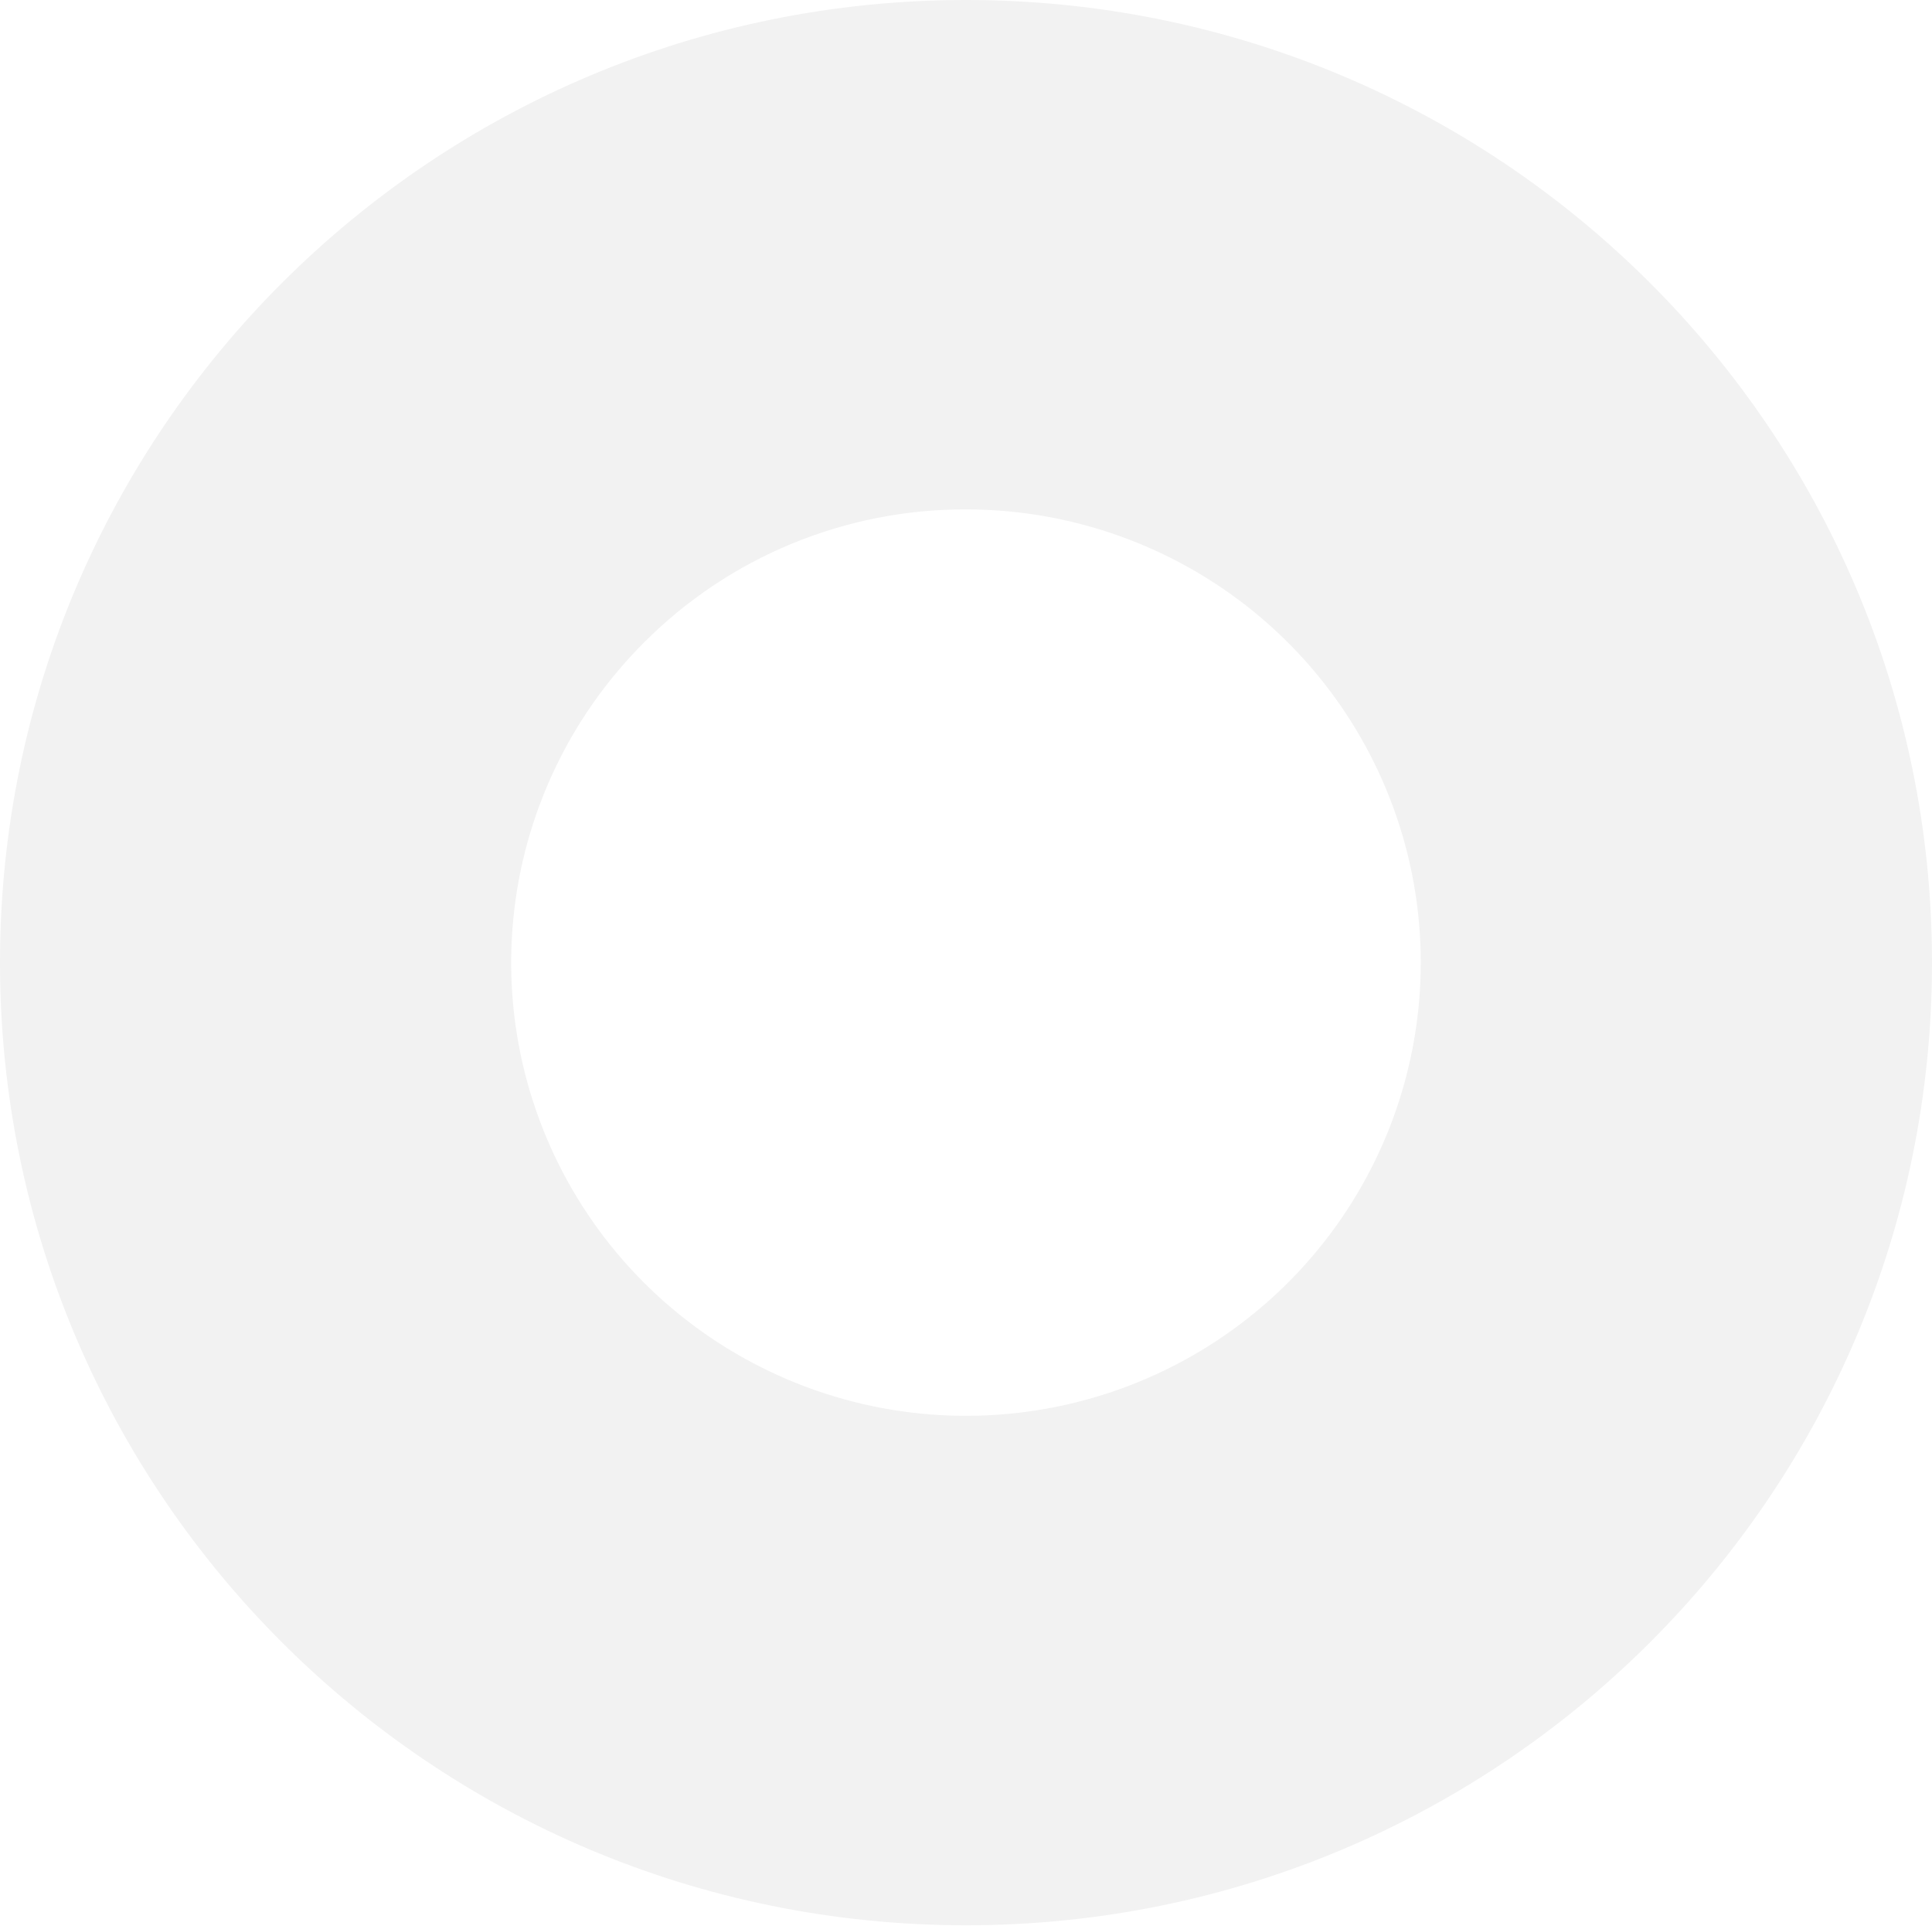
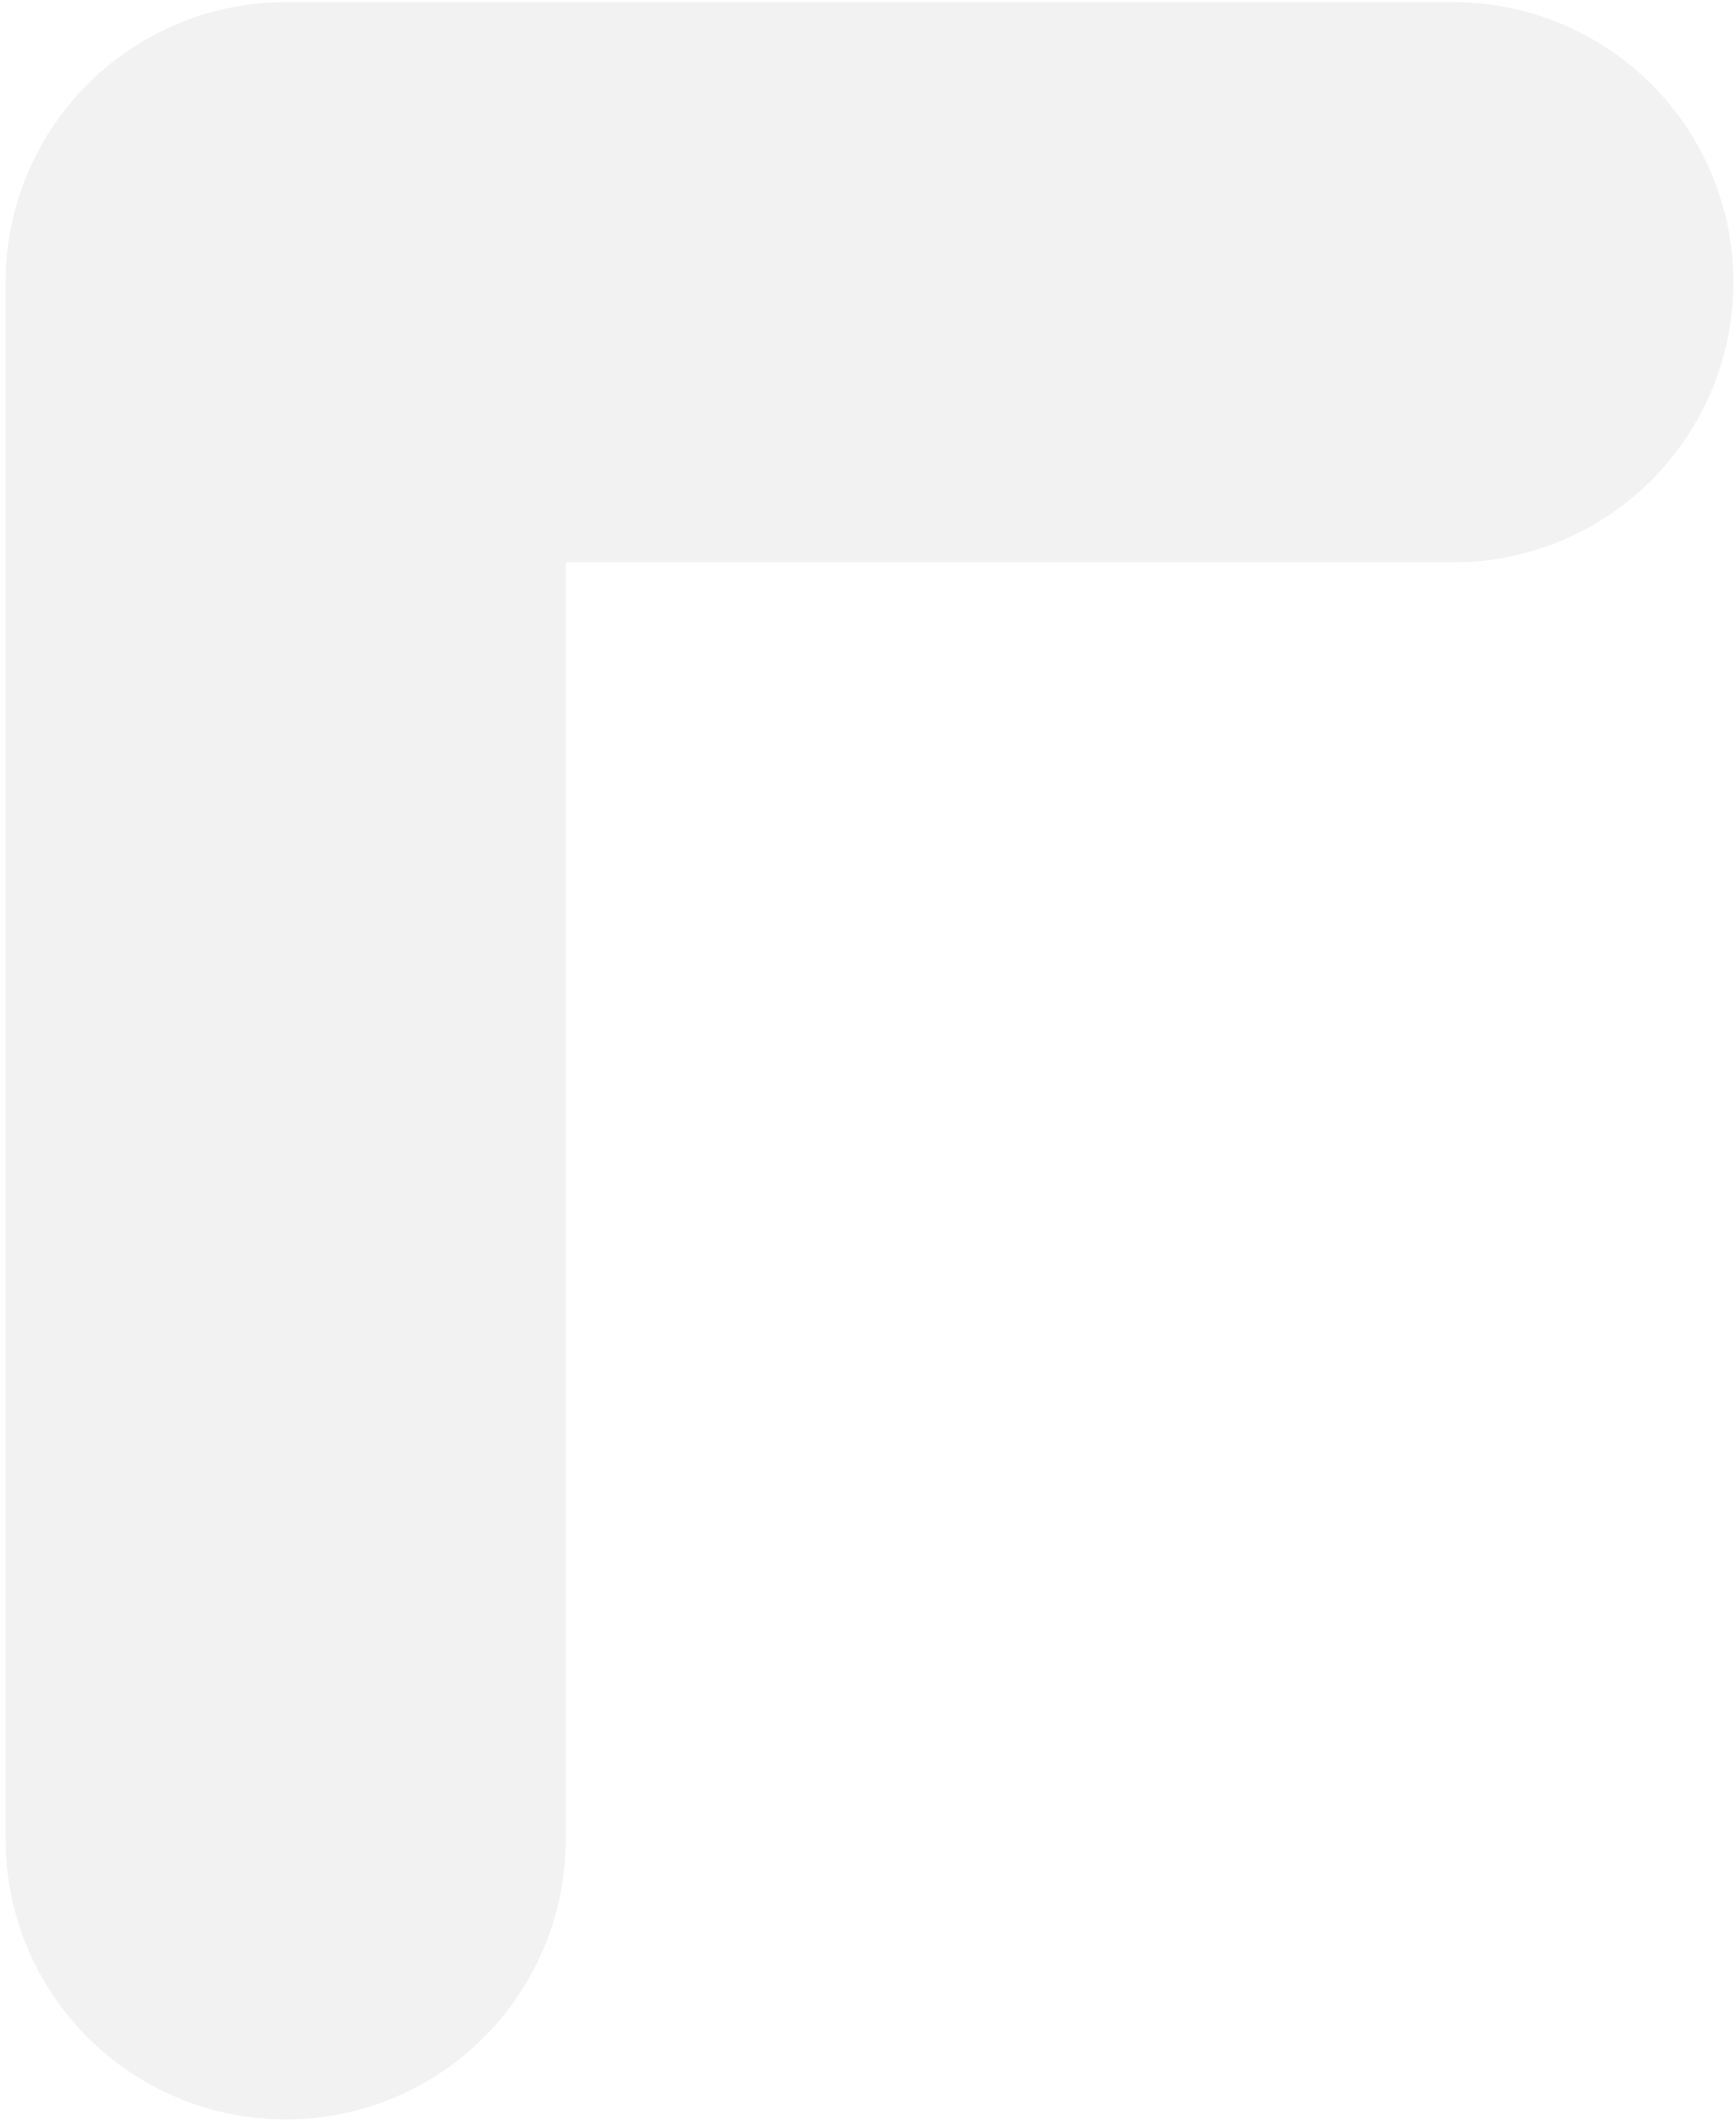
- <svg xmlns="http://www.w3.org/2000/svg" width="280" height="279" viewBox="0 0 280 279" fill="none">
-   <path d="M140.004 73.819C155.253 73.821 170.029 79.091 181.816 88.731C193.602 98.372 201.67 111.786 204.644 126.689C207.617 141.592 205.313 157.061 198.124 170.46C190.935 183.86 179.305 194.362 165.217 200.176C151.128 205.99 135.452 206.756 120.86 202.345C106.268 197.933 93.662 188.617 85.191 175.983C76.719 163.349 72.906 148.179 74.401 133.058C75.896 117.937 82.606 103.8 93.389 93.055C99.496 86.937 106.761 82.086 114.762 78.784C122.764 75.482 131.343 73.795 140.004 73.819V73.819ZM140.004 0C62.681 0 0 62.457 0 139.504C0 216.543 62.681 279 140.004 279C217.319 279 280 216.543 280 139.504C280 62.457 217.319 0 140.004 0Z" fill="#F2F2F2" />
+ <svg xmlns="http://www.w3.org/2000/svg" width="227" height="278" viewBox="0 0 227 278" fill="none">
+   <path d="M226.731 36.924C226.731 46.644 222.871 55.965 216.001 62.837C209.13 69.71 199.811 73.571 190.094 73.571H74.005L74.005 240.63C74.005 250.35 70.145 259.671 63.275 266.544C56.404 273.416 47.085 277.277 37.368 277.277C27.652 277.277 18.333 273.416 11.462 266.544C4.591 259.671 0.731 250.35 0.731 240.63L0.731 36.924C0.731 27.211 4.586 17.895 11.45 11.024C18.312 4.152 27.622 0.287 37.333 0.277L190.059 0.277C194.873 0.273 199.641 1.217 204.09 3.057C208.539 4.896 212.582 7.595 215.988 10.998C219.394 14.402 222.096 18.443 223.939 22.892C225.783 27.34 226.731 32.109 226.731 36.924V36.924Z" fill="#F2F2F2" />
</svg>
